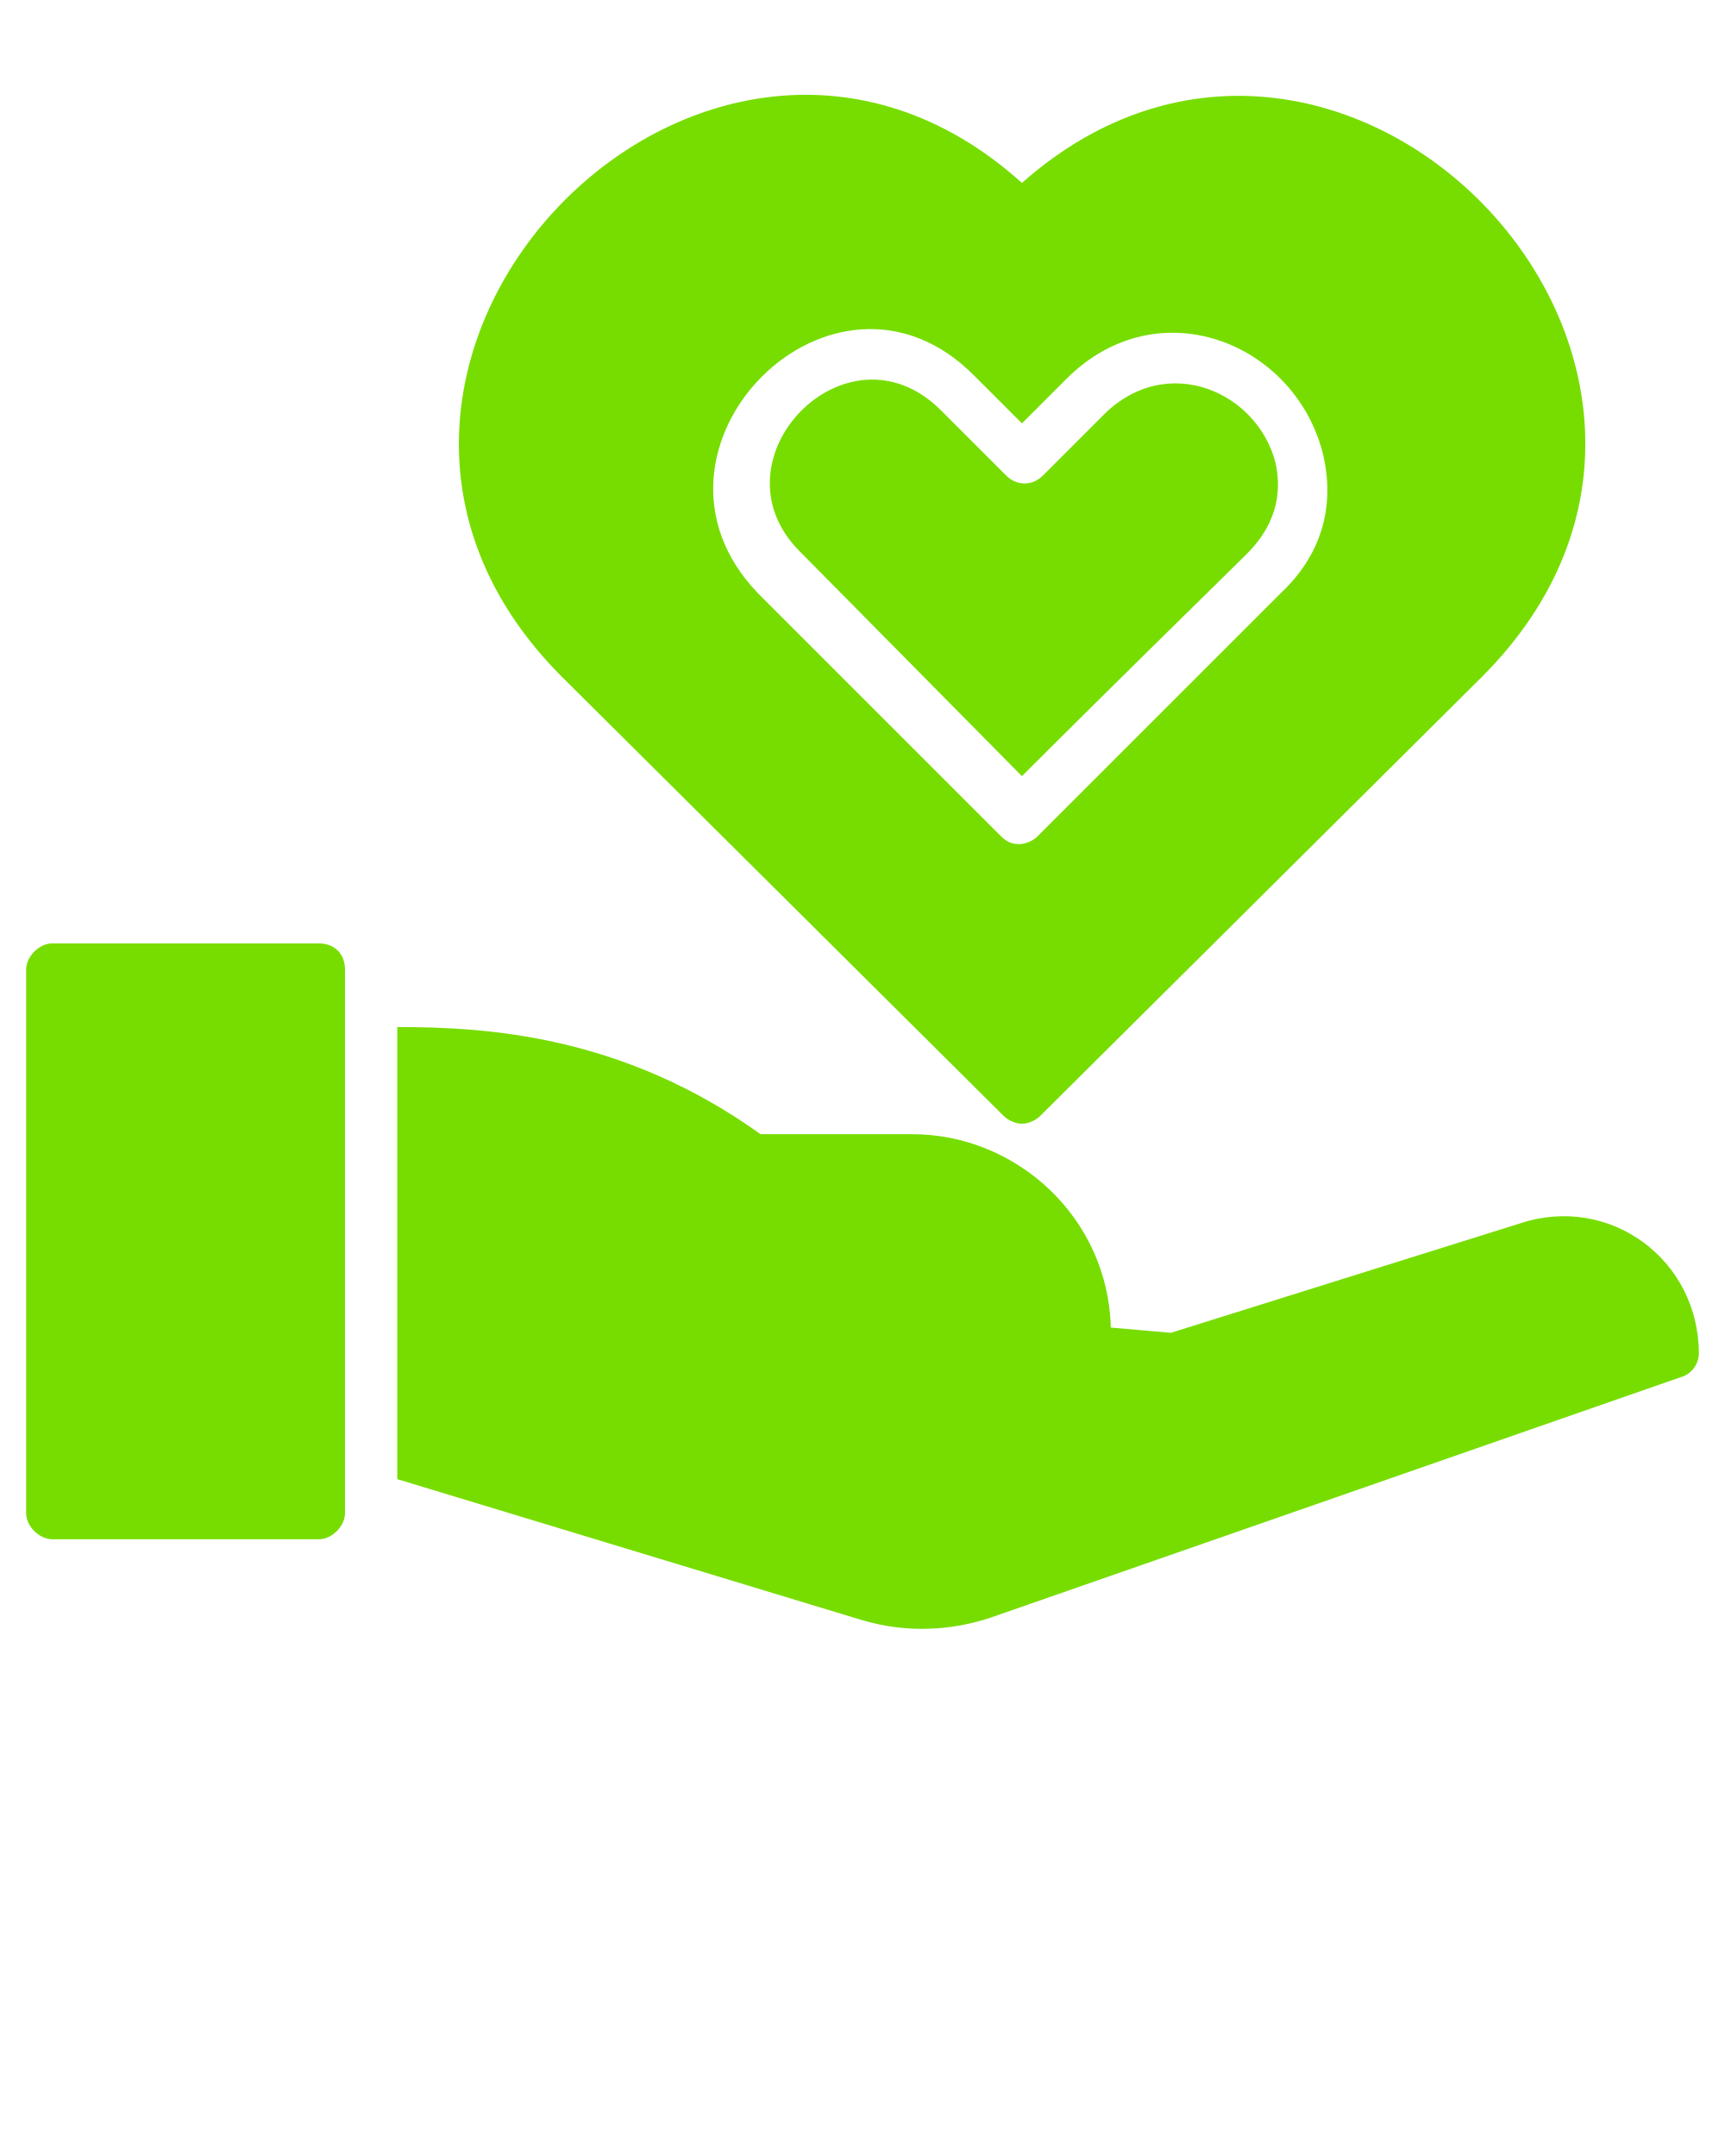
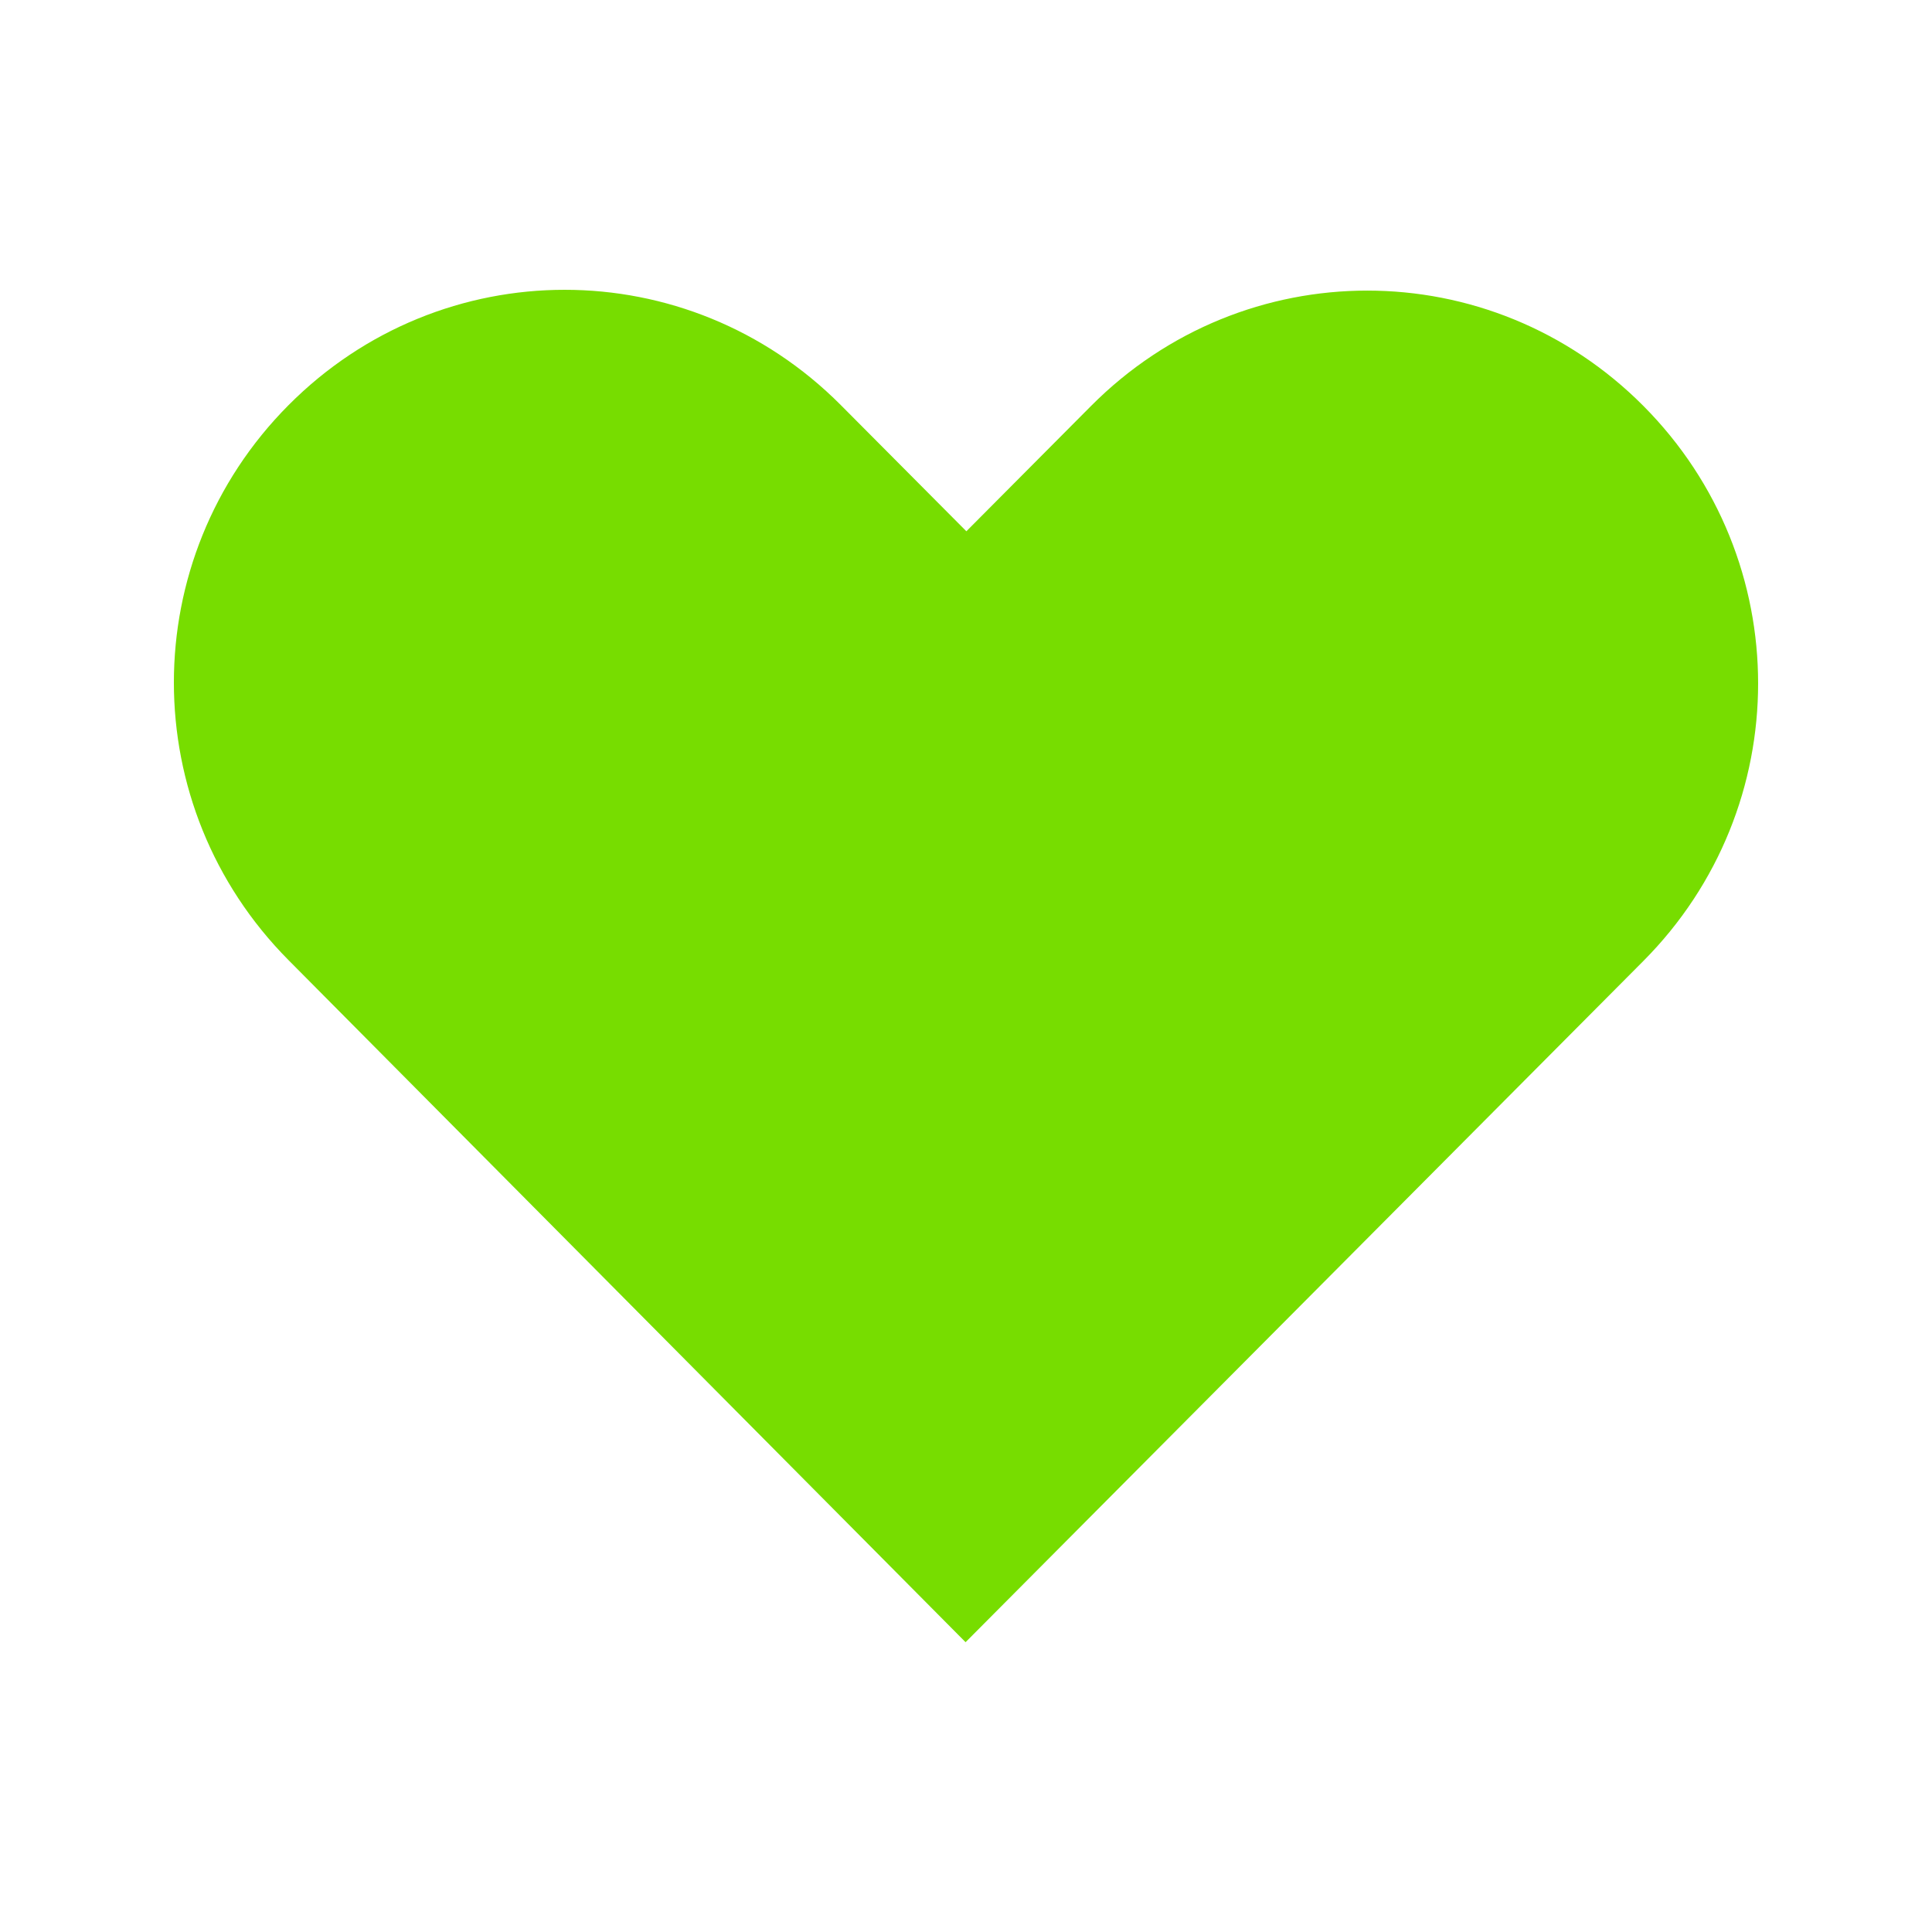
- <svg xmlns="http://www.w3.org/2000/svg" version="1.1" x="0px" y="0px" viewBox="0 0 66 82.5" enable-background="new 0 0 66 66" xml:space="preserve" fill="#7d0">
-   <g>
-     <path d="M58.2,46.8L44.8,51l-2.3-0.2c-0.1-4.2-3.6-7.4-7.6-7.4h0l-5.8,0c-5.3-3.8-10.5-4.1-13.9-4.1v17.3L33,62   c1.7,0.5,3.4,0.4,4.9-0.1l26.4-9.2c0.4-0.1,0.7-0.5,0.7-0.9C65,48.2,61.6,45.7,58.2,46.8z" />
-     <path d="M12.2,36.1H2c-0.5,0-1,0.5-1,1v20.8c0,0.5,0.5,1,1,1h10.2c0.5,0,1-0.5,1-1V37.1C13.2,36.5,12.8,36.1,12.2,36.1z" />
-     <path d="M39.1,29.7c0.9-0.9,3-3,8.6-8.5c1.3-1.3,1.3-2.6,1.1-3.5c-0.7-2.7-4.1-4.2-6.5-1.9l-2.4,2.4c-0.4,0.4-1,0.4-1.4,0l-2.5-2.5   c-3.6-3.6-8.9,1.9-5.4,5.4L39.1,29.7z" />
-     <path d="M38.4,42.7c0.2,0.2,0.5,0.3,0.7,0.3s0.5-0.1,0.7-0.3c0.1-0.1,16.8-16.7,16.9-16.8C68.5,14.1,51.3-3.8,39.1,7   C27-3.9,9.7,14.1,21.5,25.9L38.4,42.7z M37.3,14.4l1.8,1.8l1.7-1.7c3.5-3.5,8.7-1.4,9.8,2.8c0.5,2,0,3.9-1.6,5.4   c-1.7,1.7-8.8,8.8-9.3,9.3c-0.2,0.2-0.5,0.3-0.7,0.3c-0.3,0-0.5-0.1-0.7-0.3l-9.3-9.3C23.7,17.2,31.9,8.9,37.3,14.4z" />
+ <svg xmlns="http://www.w3.org/2000/svg" version="1.1" x="0px" y="0px" viewBox="0 0 100 100">
+   <g transform="translate(0,-952.3622)">
+     <path d="m 14.936,973.331 c -7.918,7.958 -7.911,20.764 0,28.73 l 35.042,35.301 c 11.694,-11.753 23.389,-23.507 35.083,-35.26 7.918,-7.958 7.918,-20.772 0,-28.73 -7.918,-7.958 -20.668,-7.958 -28.586,0 l -6.456,6.489 -6.497,-6.53 c -7.918,-7.958 -20.668,-7.958 -28.586,0 z" style="enable-background:accumulate;" fill="#7d0" stroke="none" marker="none" visibility="visible" display="inline" overflow="visible" />
  </g>
</svg>
